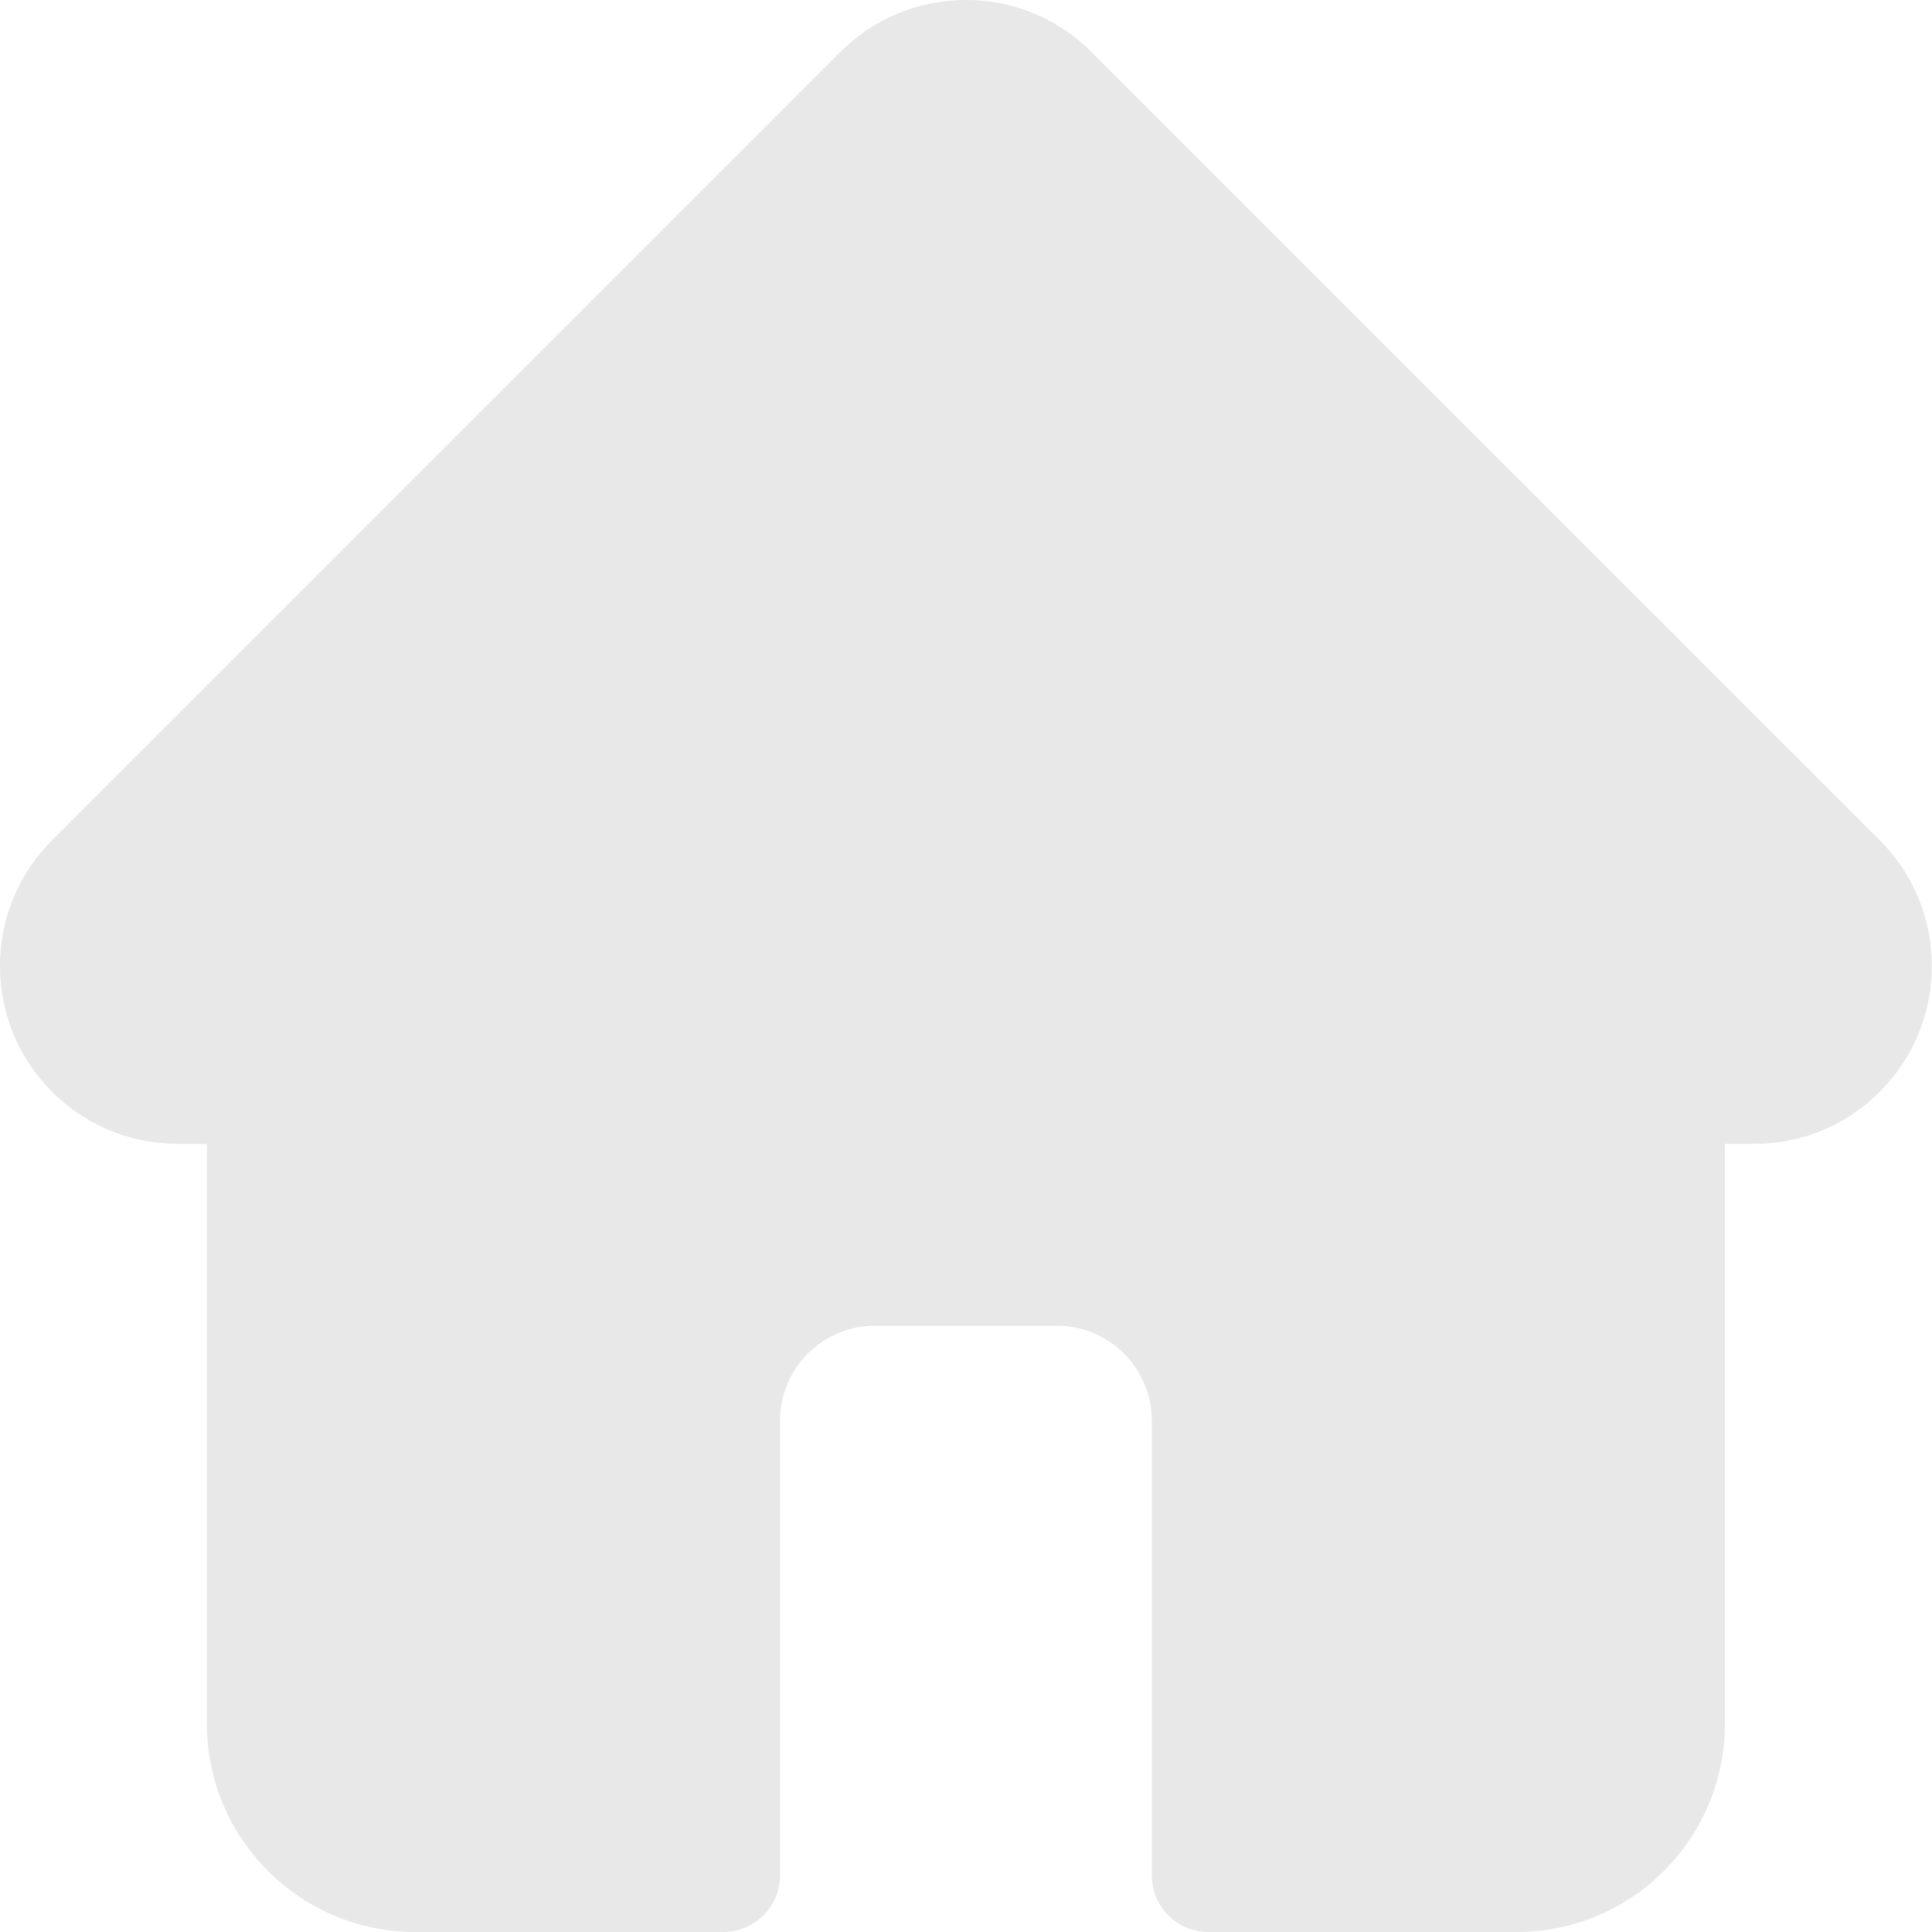
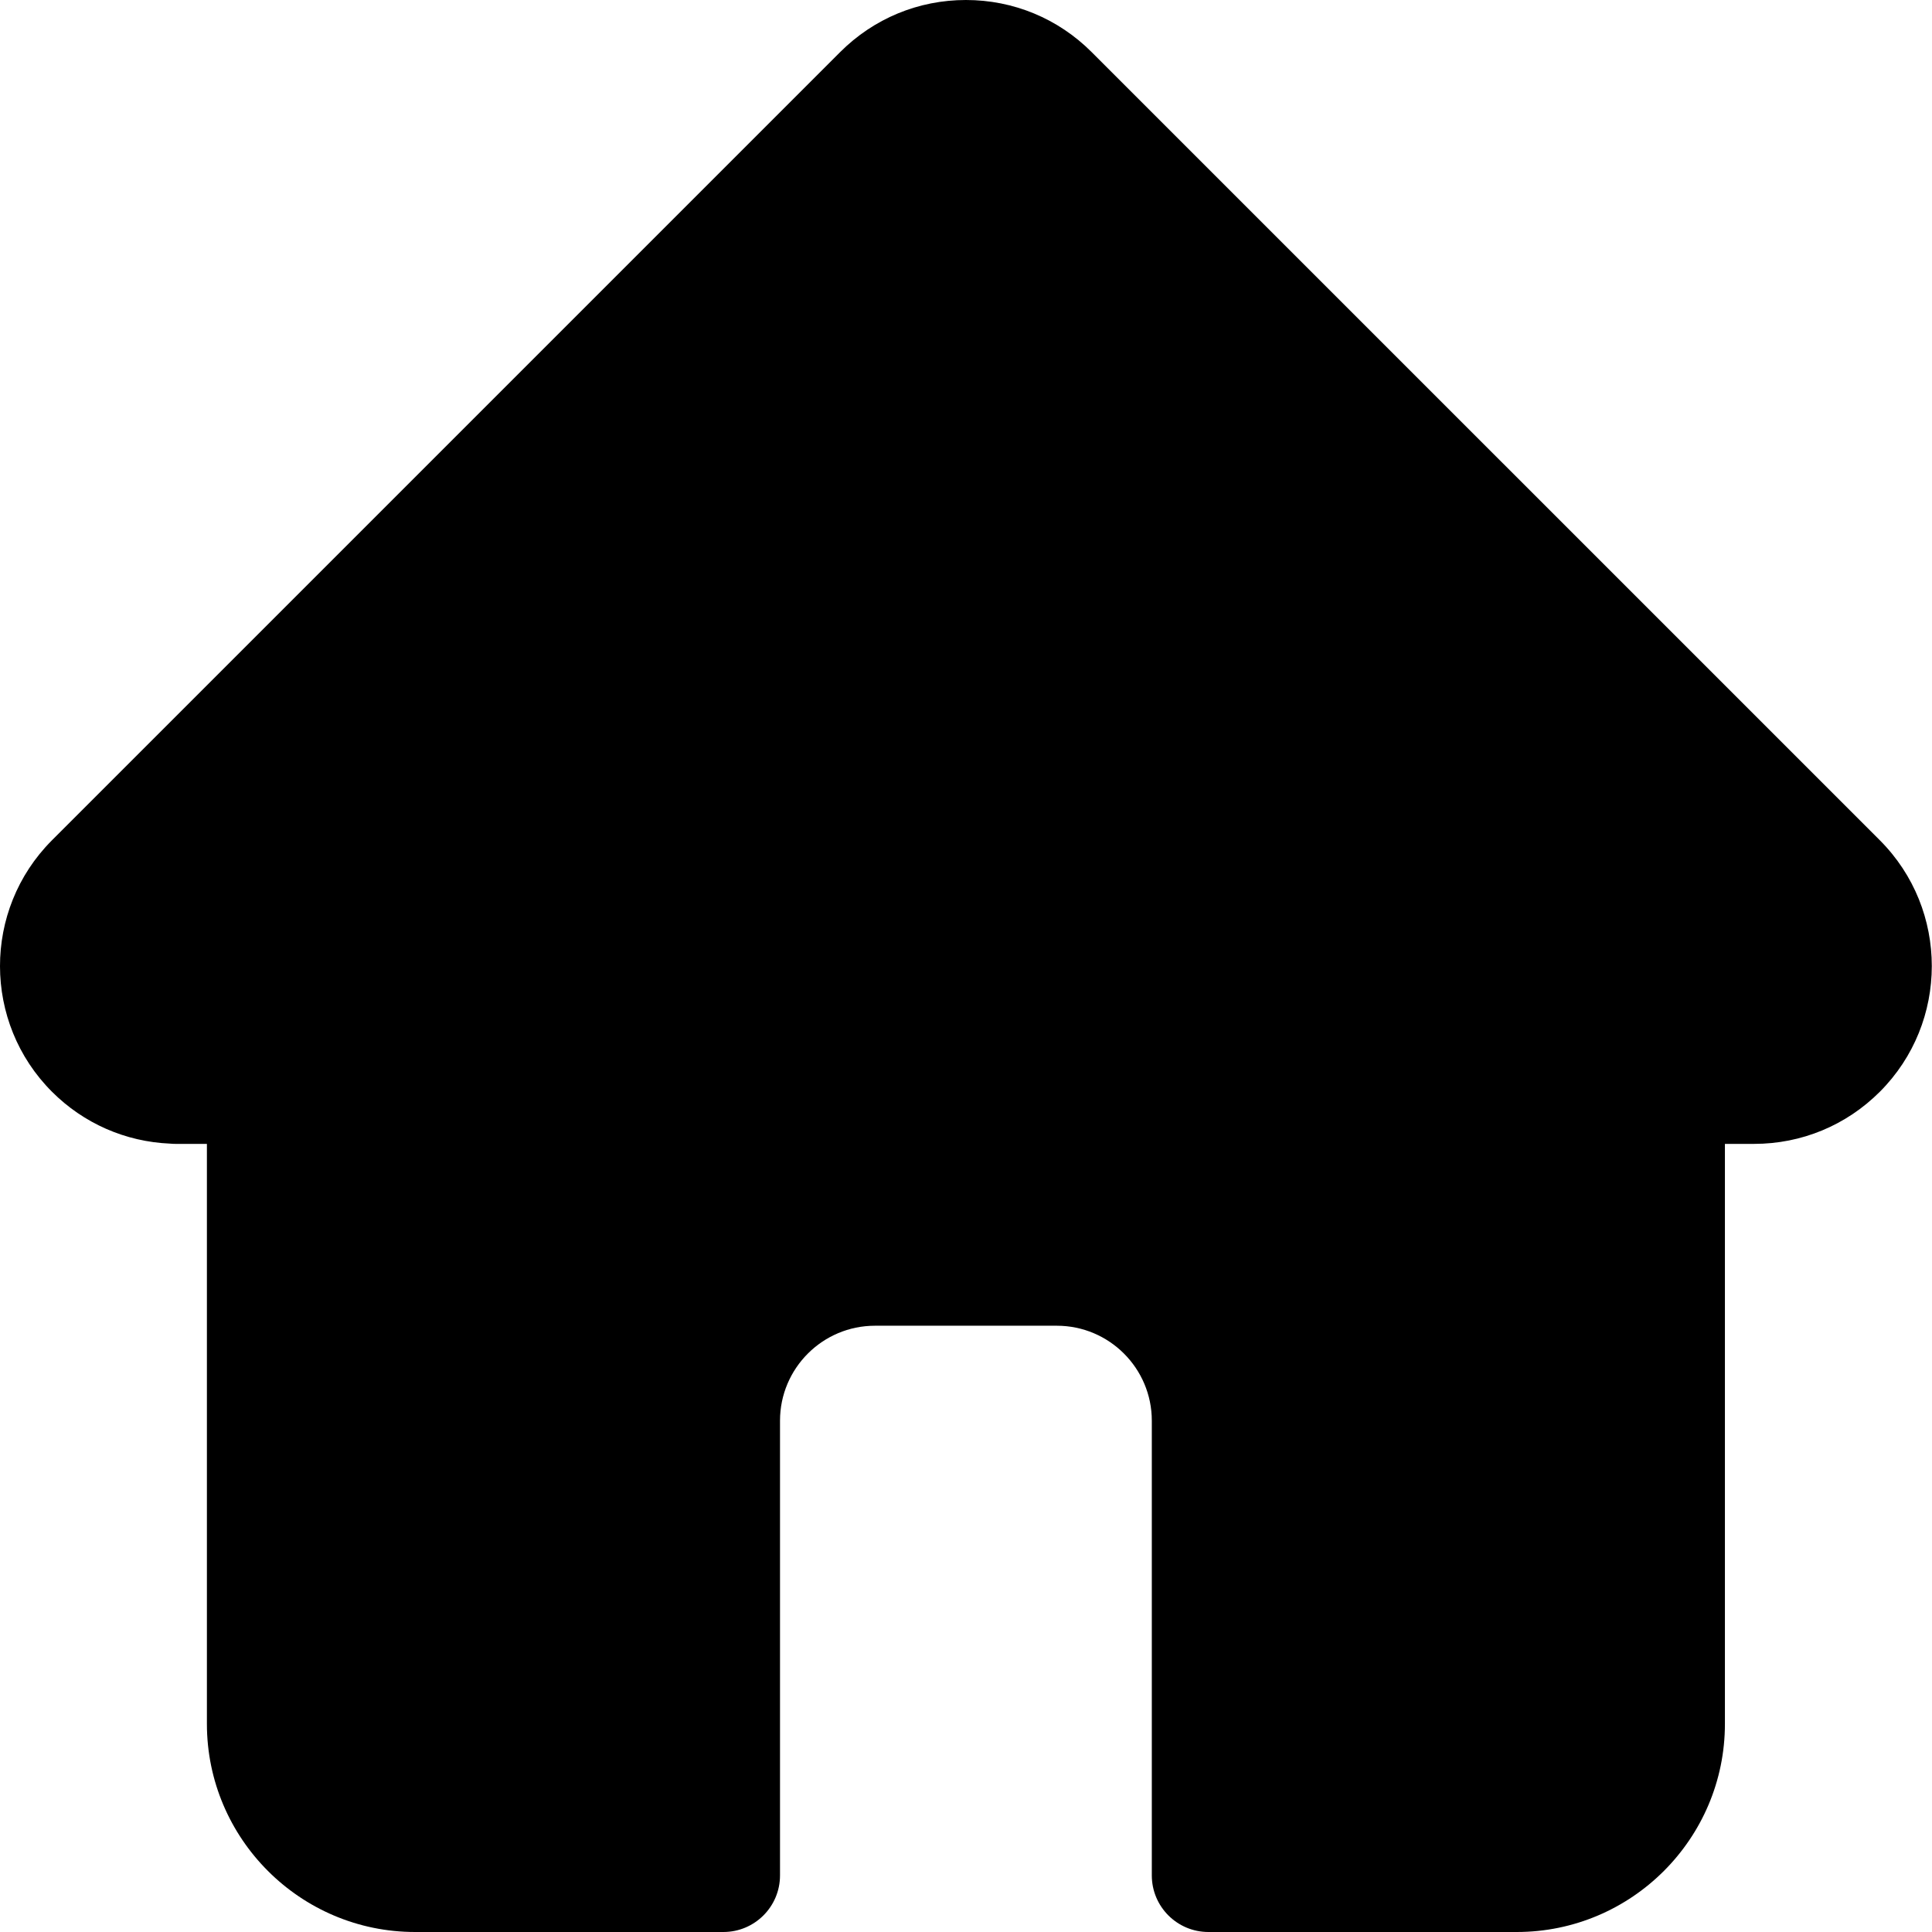
- <svg xmlns="http://www.w3.org/2000/svg" height="512pt" viewBox="0 0 512 512" width="512pt">
-   <path fill="#e8e8e8" d="m498.195 222.695c-.012-.012-.023-.023-.035-.035l-208.855-208.848c-8.902-8.906-20.738-13.812-33.328-13.812-12.59 0-24.426 4.902-33.332 13.809l-208.746 208.742c-.07.07-.141.145-.211.215-18.281 18.387-18.25 48.219.09 66.559 8.379 8.383 19.445 13.238 31.277 13.746.48.047.965.07 1.453.07h8.324v153.699c0 30.414 24.746 55.16 55.168 55.16h81.711c8.281 0 15-6.715 15-15v-120.5c0-13.879 11.289-25.168 25.168-25.168h48.195c13.879 0 25.168 11.289 25.168 25.168v120.5c0 8.285 6.715 15 15 15h81.711c30.422 0 55.168-24.746 55.168-55.16v-153.699h7.719c12.586 0 24.422-4.902 33.332-13.809 18.359-18.371 18.367-48.254.023-66.637zm0 0" />
+ <svg xmlns="http://www.w3.org/2000/svg" viewBox="0 0 512 512" fill="currentColor">
+   <path d="m498.195 222.695c-.012-.012-.023-.023-.035-.035l-208.855-208.848c-8.902-8.906-20.738-13.812-33.328-13.812-12.59 0-24.426 4.902-33.332 13.809l-208.746 208.742c-.07.07-.141.145-.211.215-18.281 18.387-18.25 48.219.09 66.559 8.379 8.383 19.445 13.238 31.277 13.746.48.047.965.07 1.453.07h8.324v153.699c0 30.414 24.746 55.16 55.168 55.16h81.711c8.281 0 15-6.715 15-15v-120.5c0-13.879 11.289-25.168 25.168-25.168h48.195c13.879 0 25.168 11.289 25.168 25.168v120.5c0 8.285 6.715 15 15 15h81.711c30.422 0 55.168-24.746 55.168-55.16v-153.699h7.719c12.586 0 24.422-4.902 33.332-13.809 18.359-18.371 18.367-48.254.023-66.637zm0 0" />
</svg>
